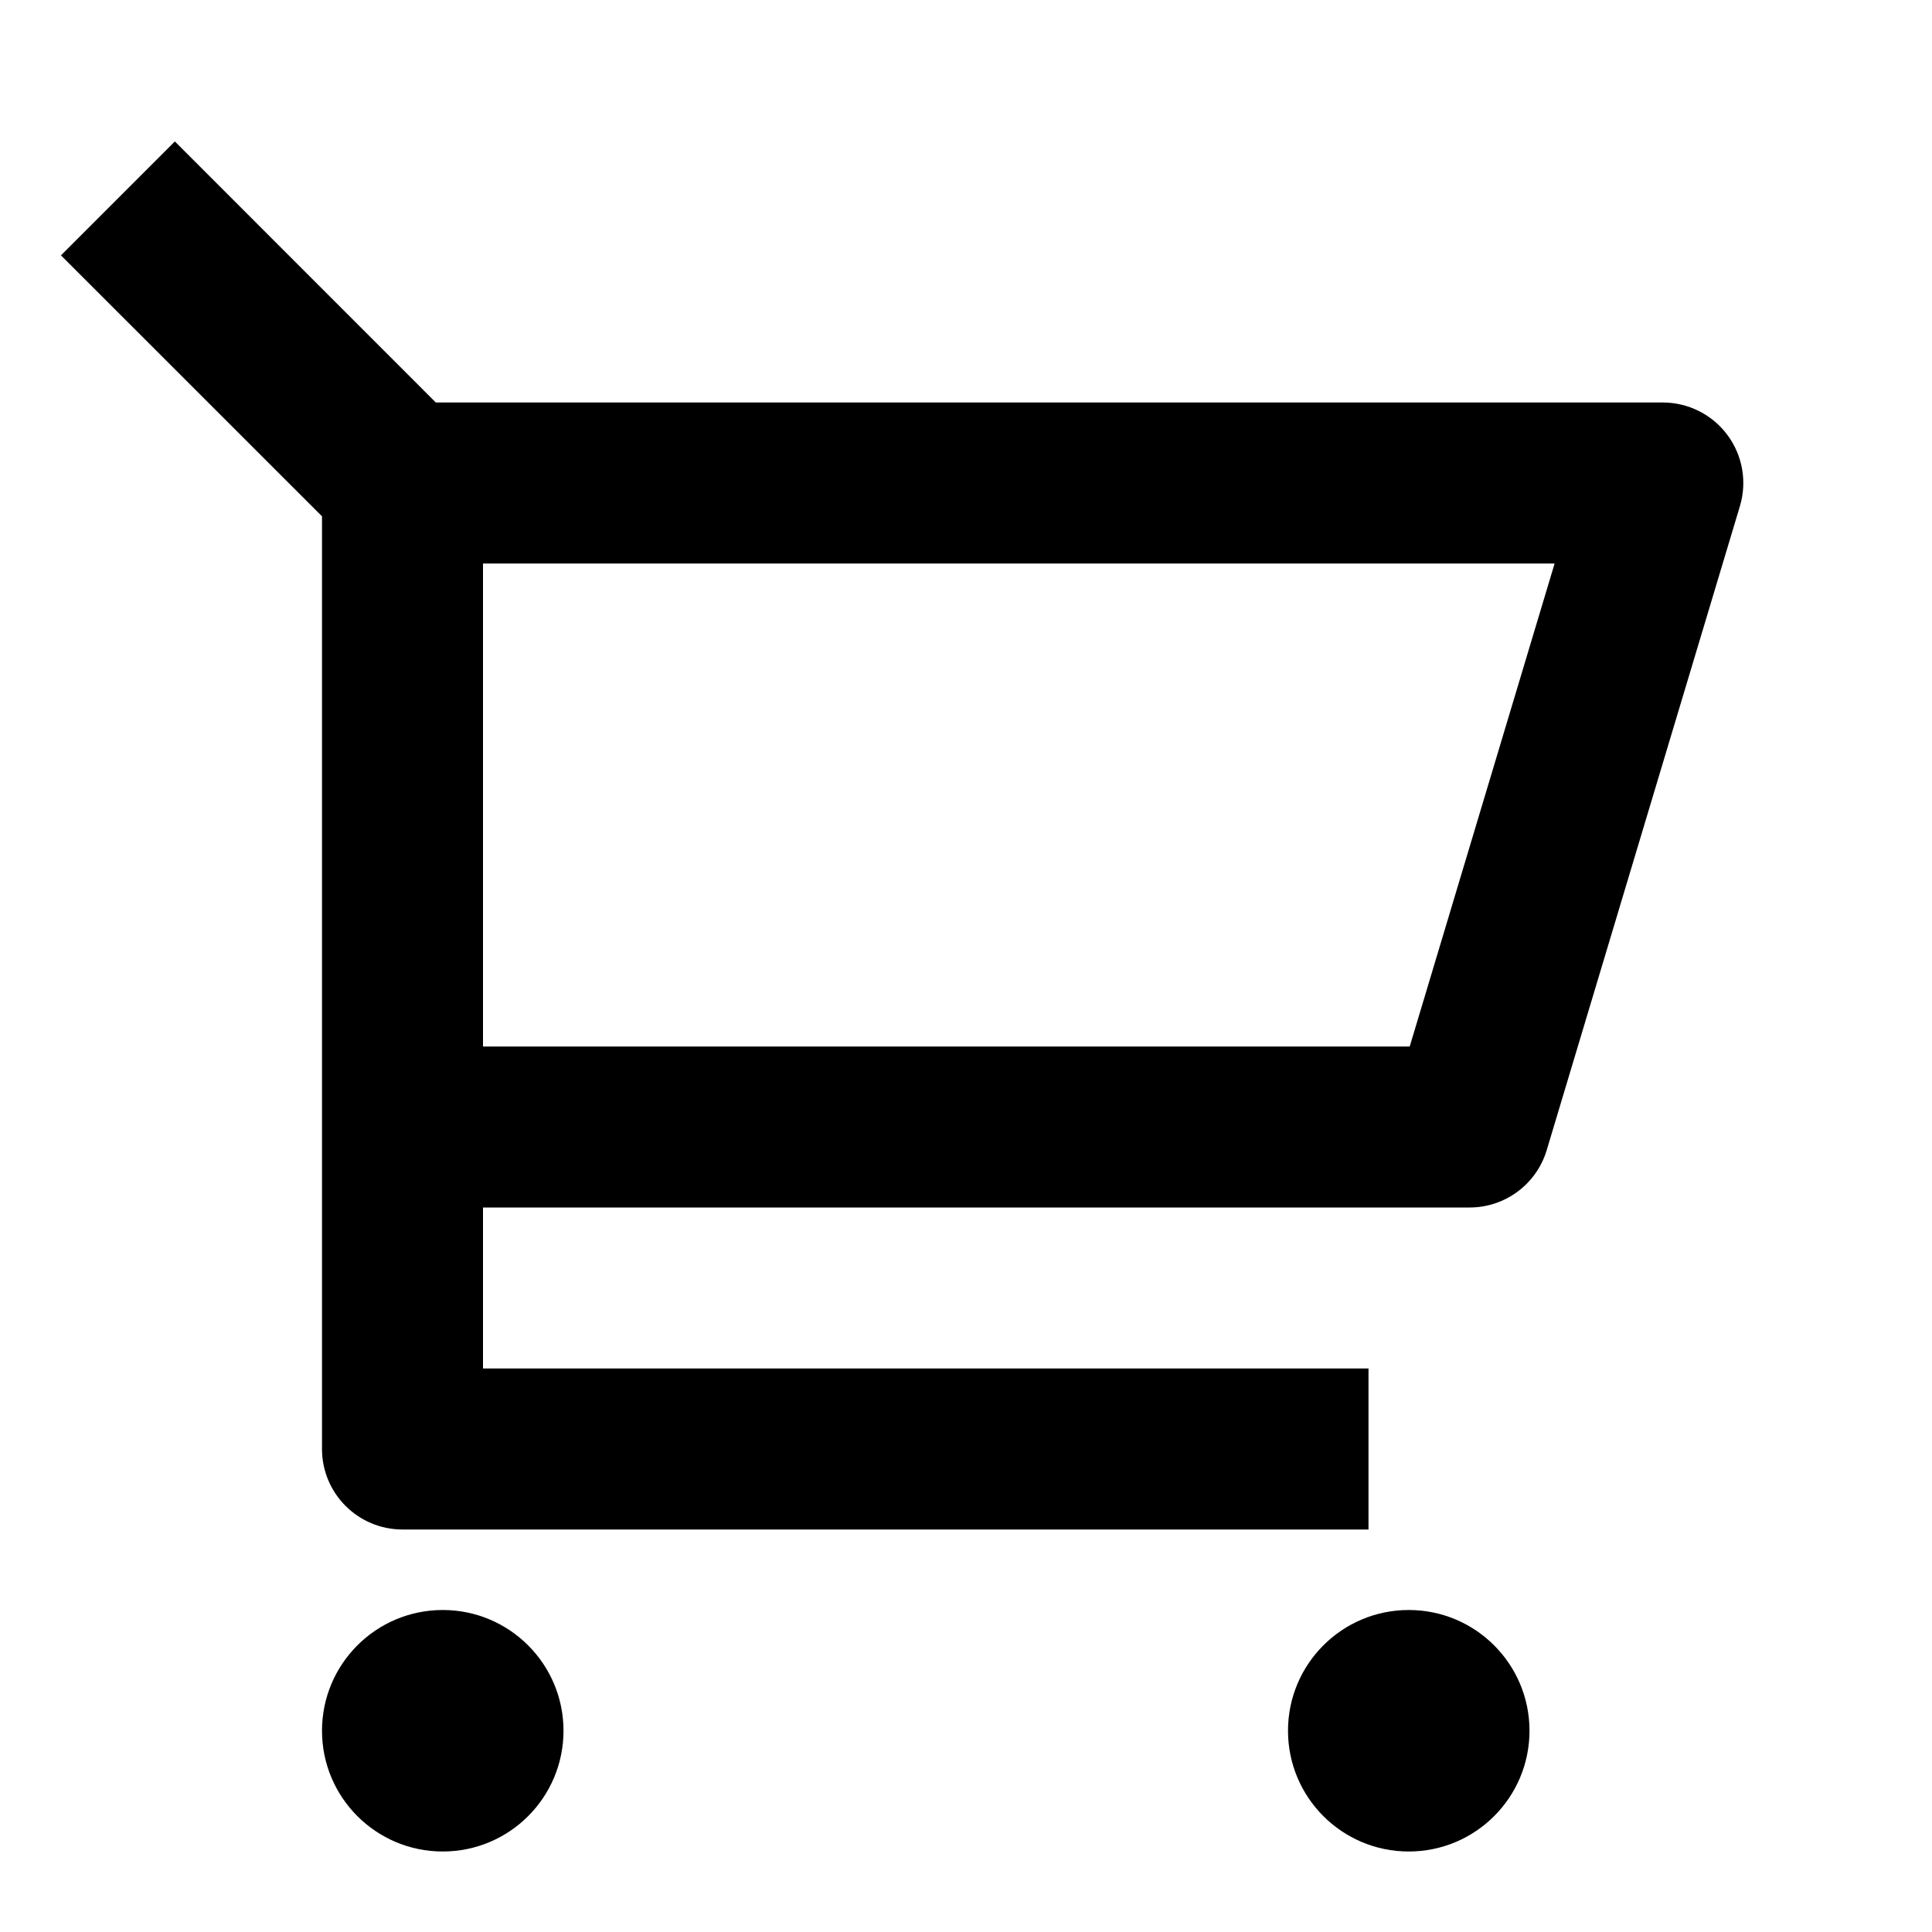
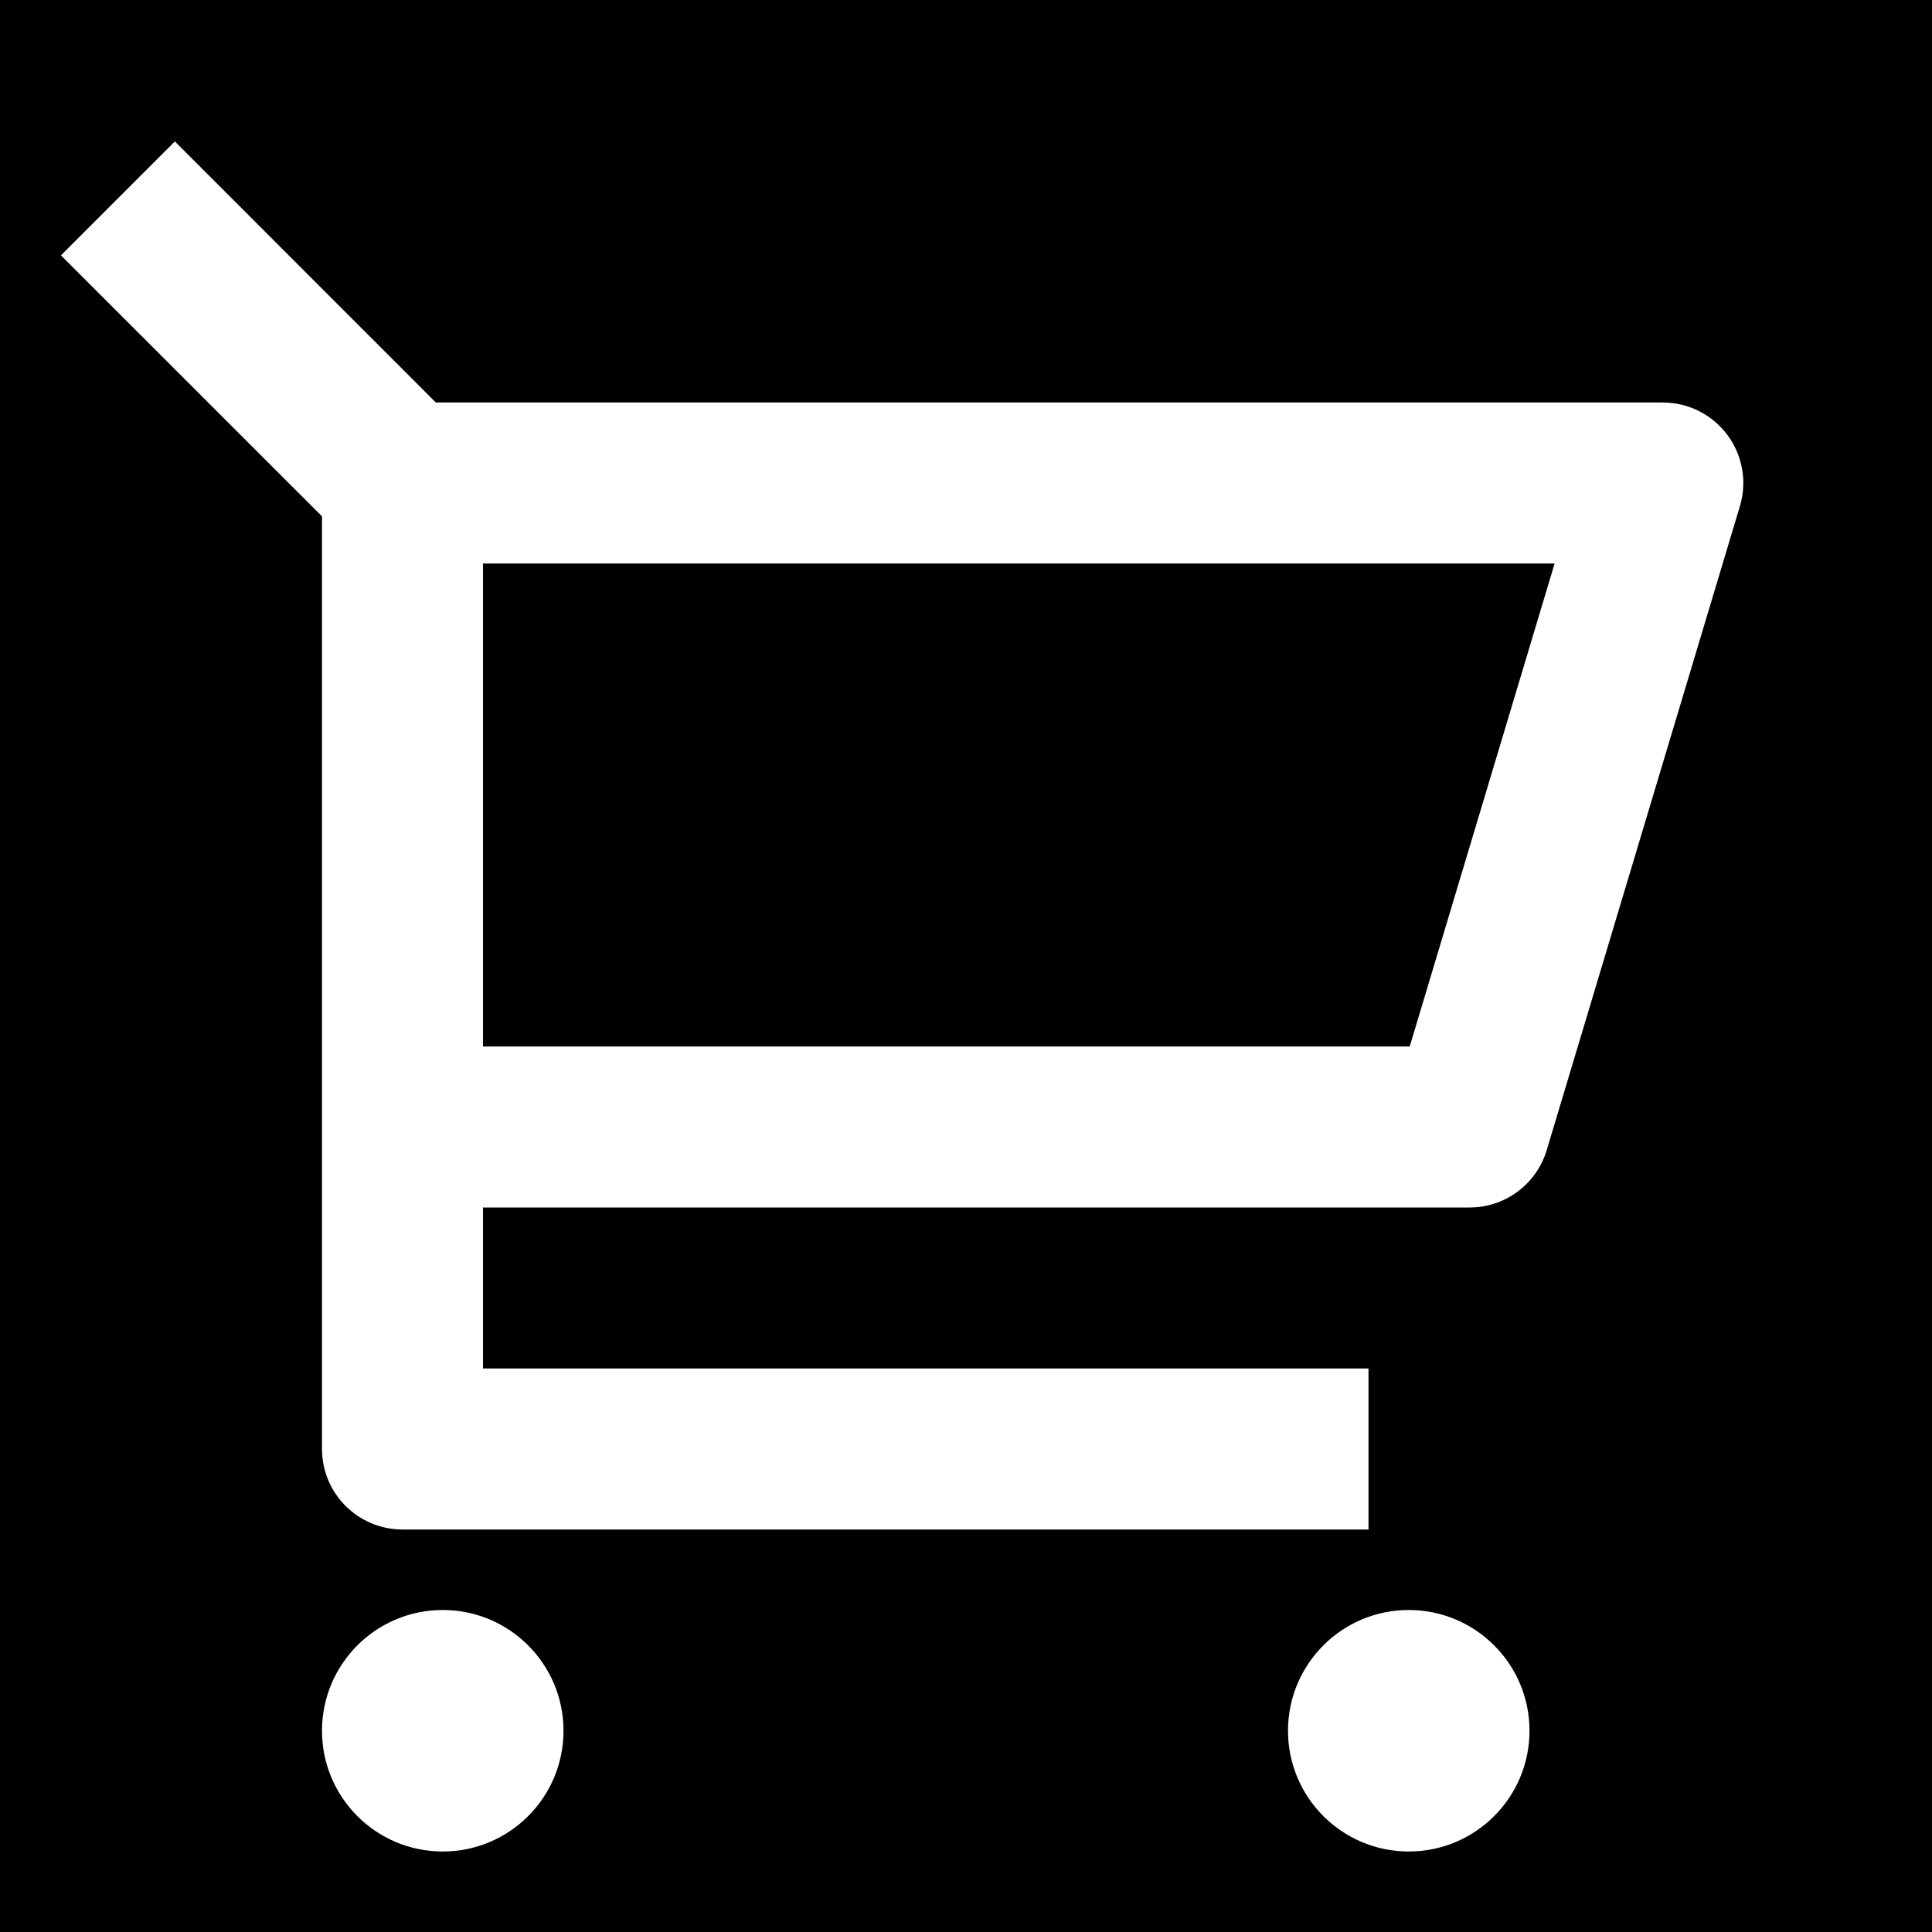
<svg xmlns="http://www.w3.org/2000/svg" viewBox="0 0 24 24" width="24" height="24">
-   <path fill="white" d="M0 0h24v24H0z" />
-   <path d="M4 6.414L.757 3.172l1.415-1.415L5.414 5h15.242a1 1 0 0 1 .958 1.287l-2.4 8a1 1 0 0 1-.958.713H6v2h11v2H5a1 1 0 0 1-1-1V6.414zM6 7v6h11.512l1.8-6H6zm-.5 16a1.5 1.5 0 1 1 0-3 1.5 1.5 0 0 1 0 3zm12 0a1.5 1.5 0 1 1 0-3 1.5 1.5 0 0 1 0 3z" />
+   <path fill="black" d="M0 0h24v24H0z" />
+   <path fill="white" d="M4 6.414L.757 3.172l1.415-1.415L5.414 5h15.242a1 1 0 0 1 .958 1.287l-2.4 8a1 1 0 0 1-.958.713H6v2h11v2H5a1 1 0 0 1-1-1V6.414zM6 7v6h11.512l1.8-6H6zm-.5 16a1.5 1.5 0 1 1 0-3 1.5 1.5 0 0 1 0 3zm12 0a1.5 1.5 0 1 1 0-3 1.5 1.5 0 0 1 0 3z" />
</svg>
